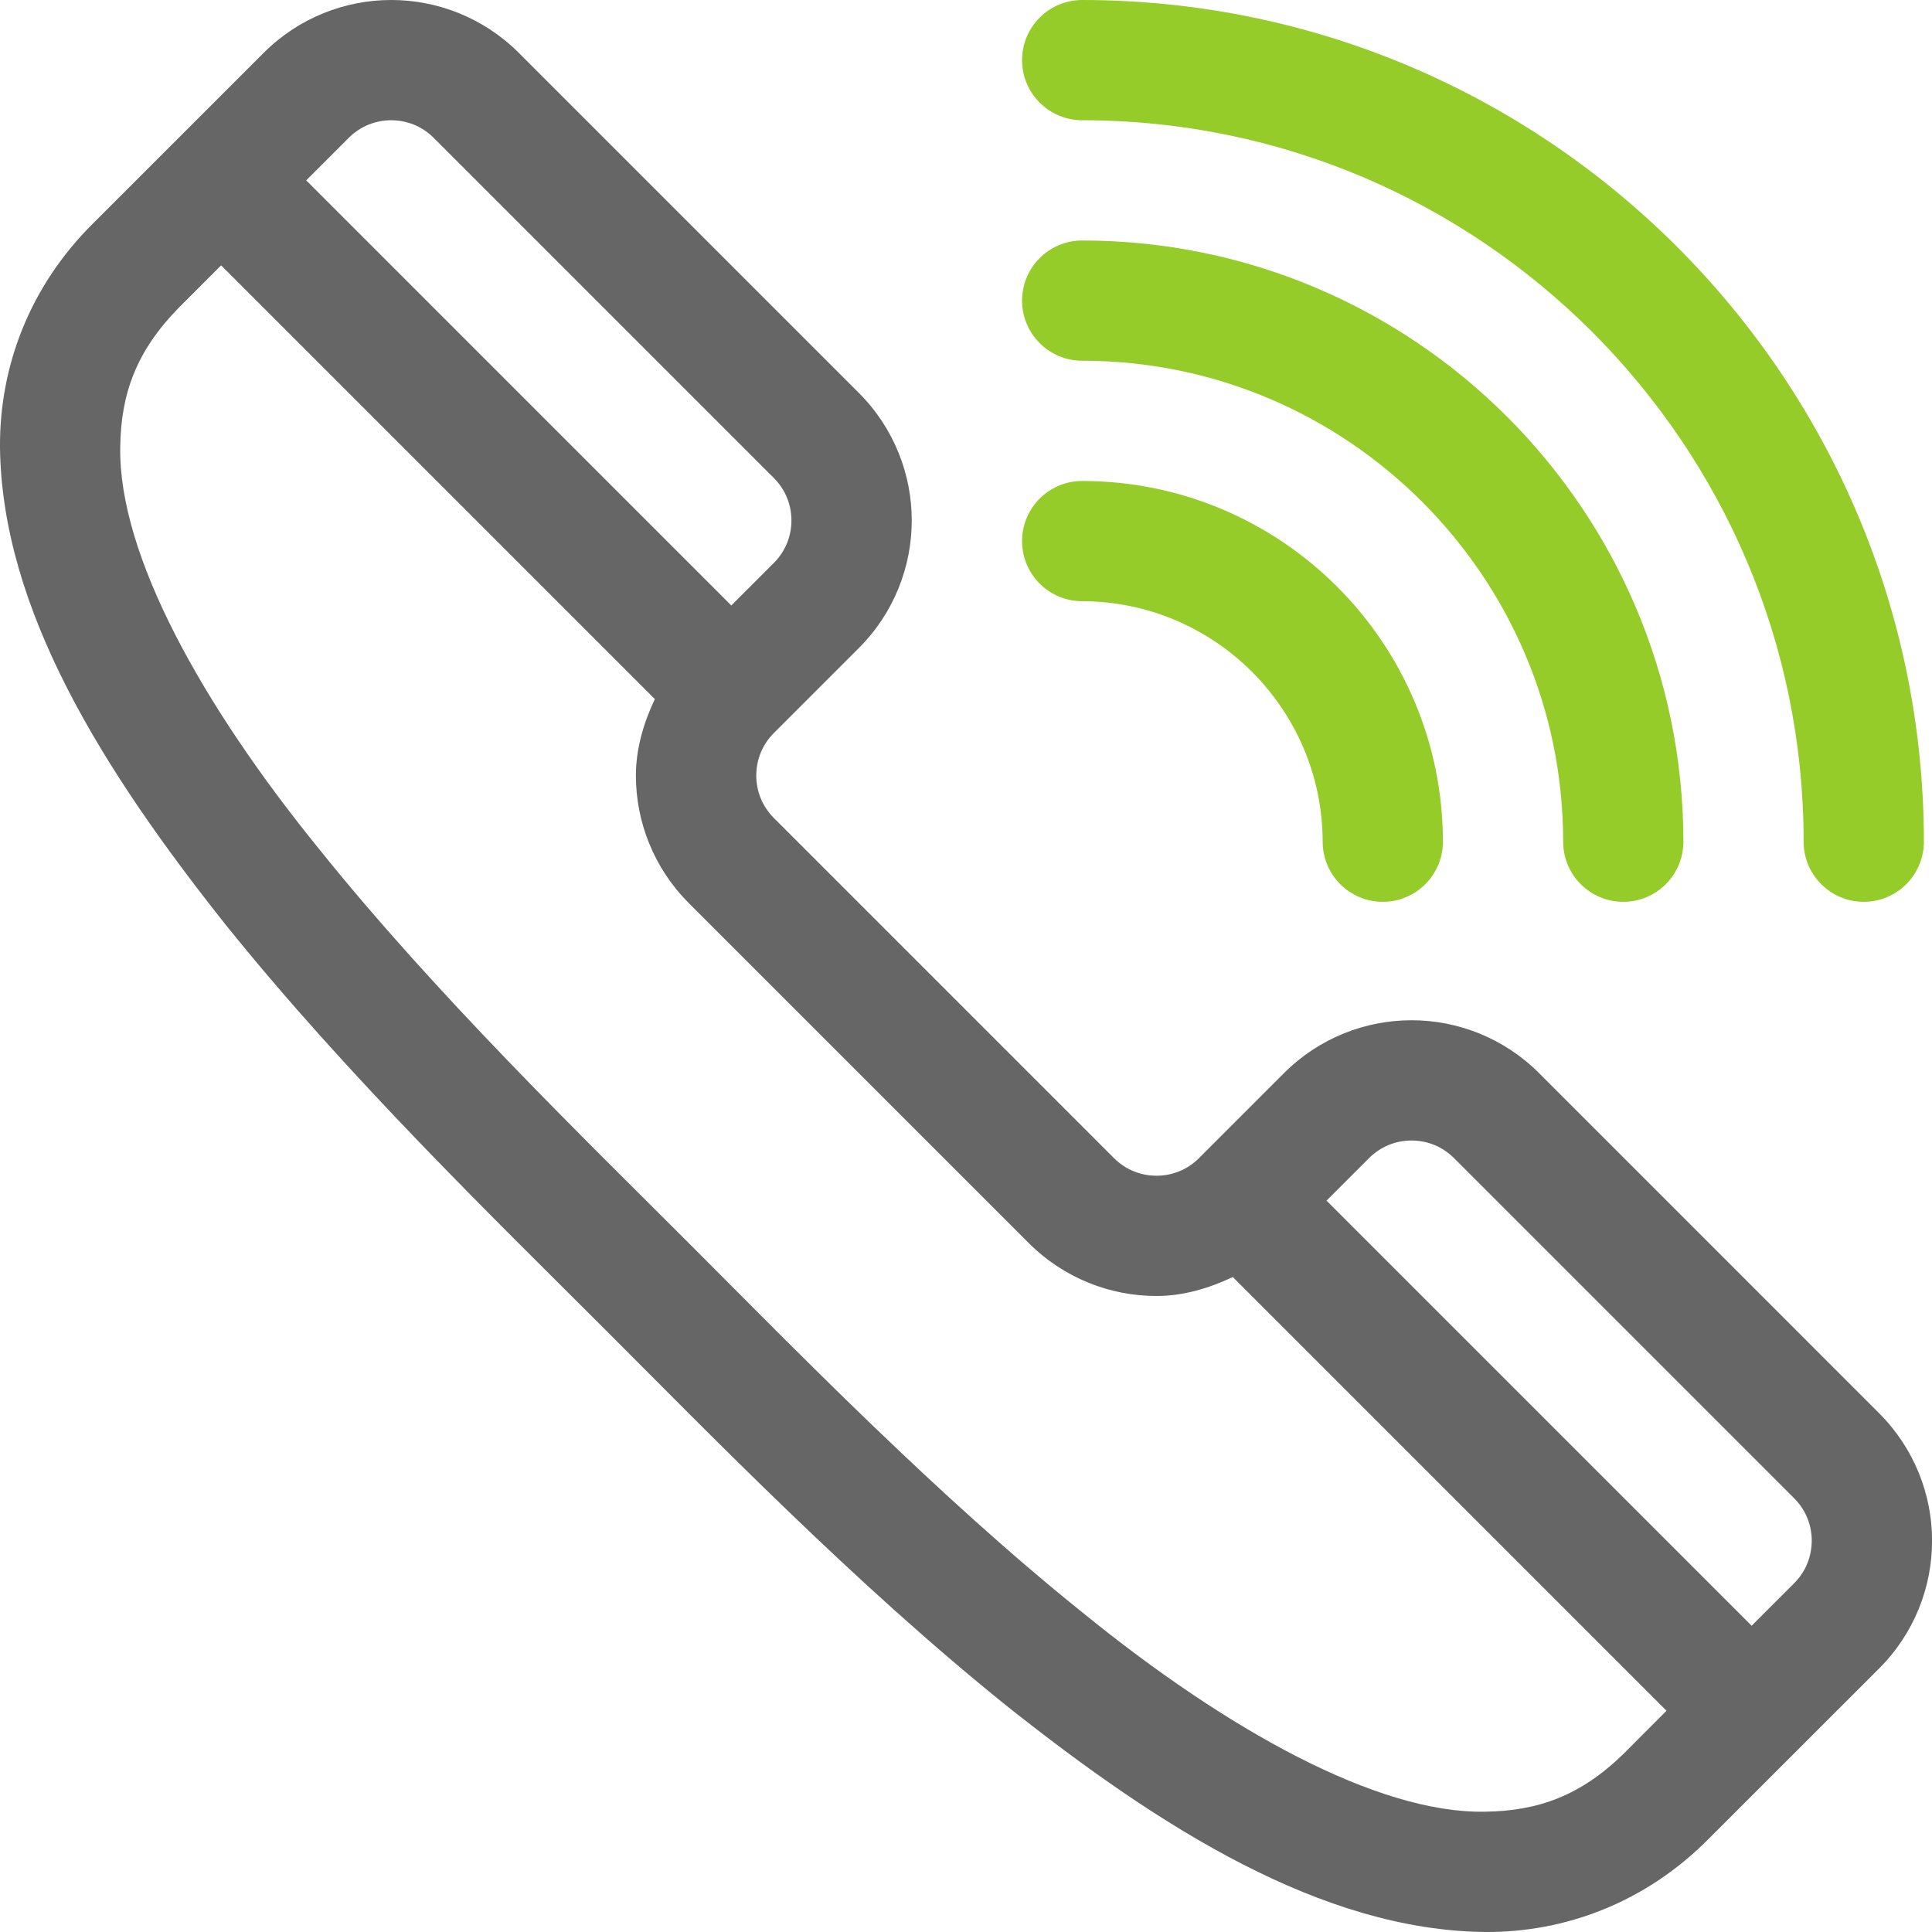
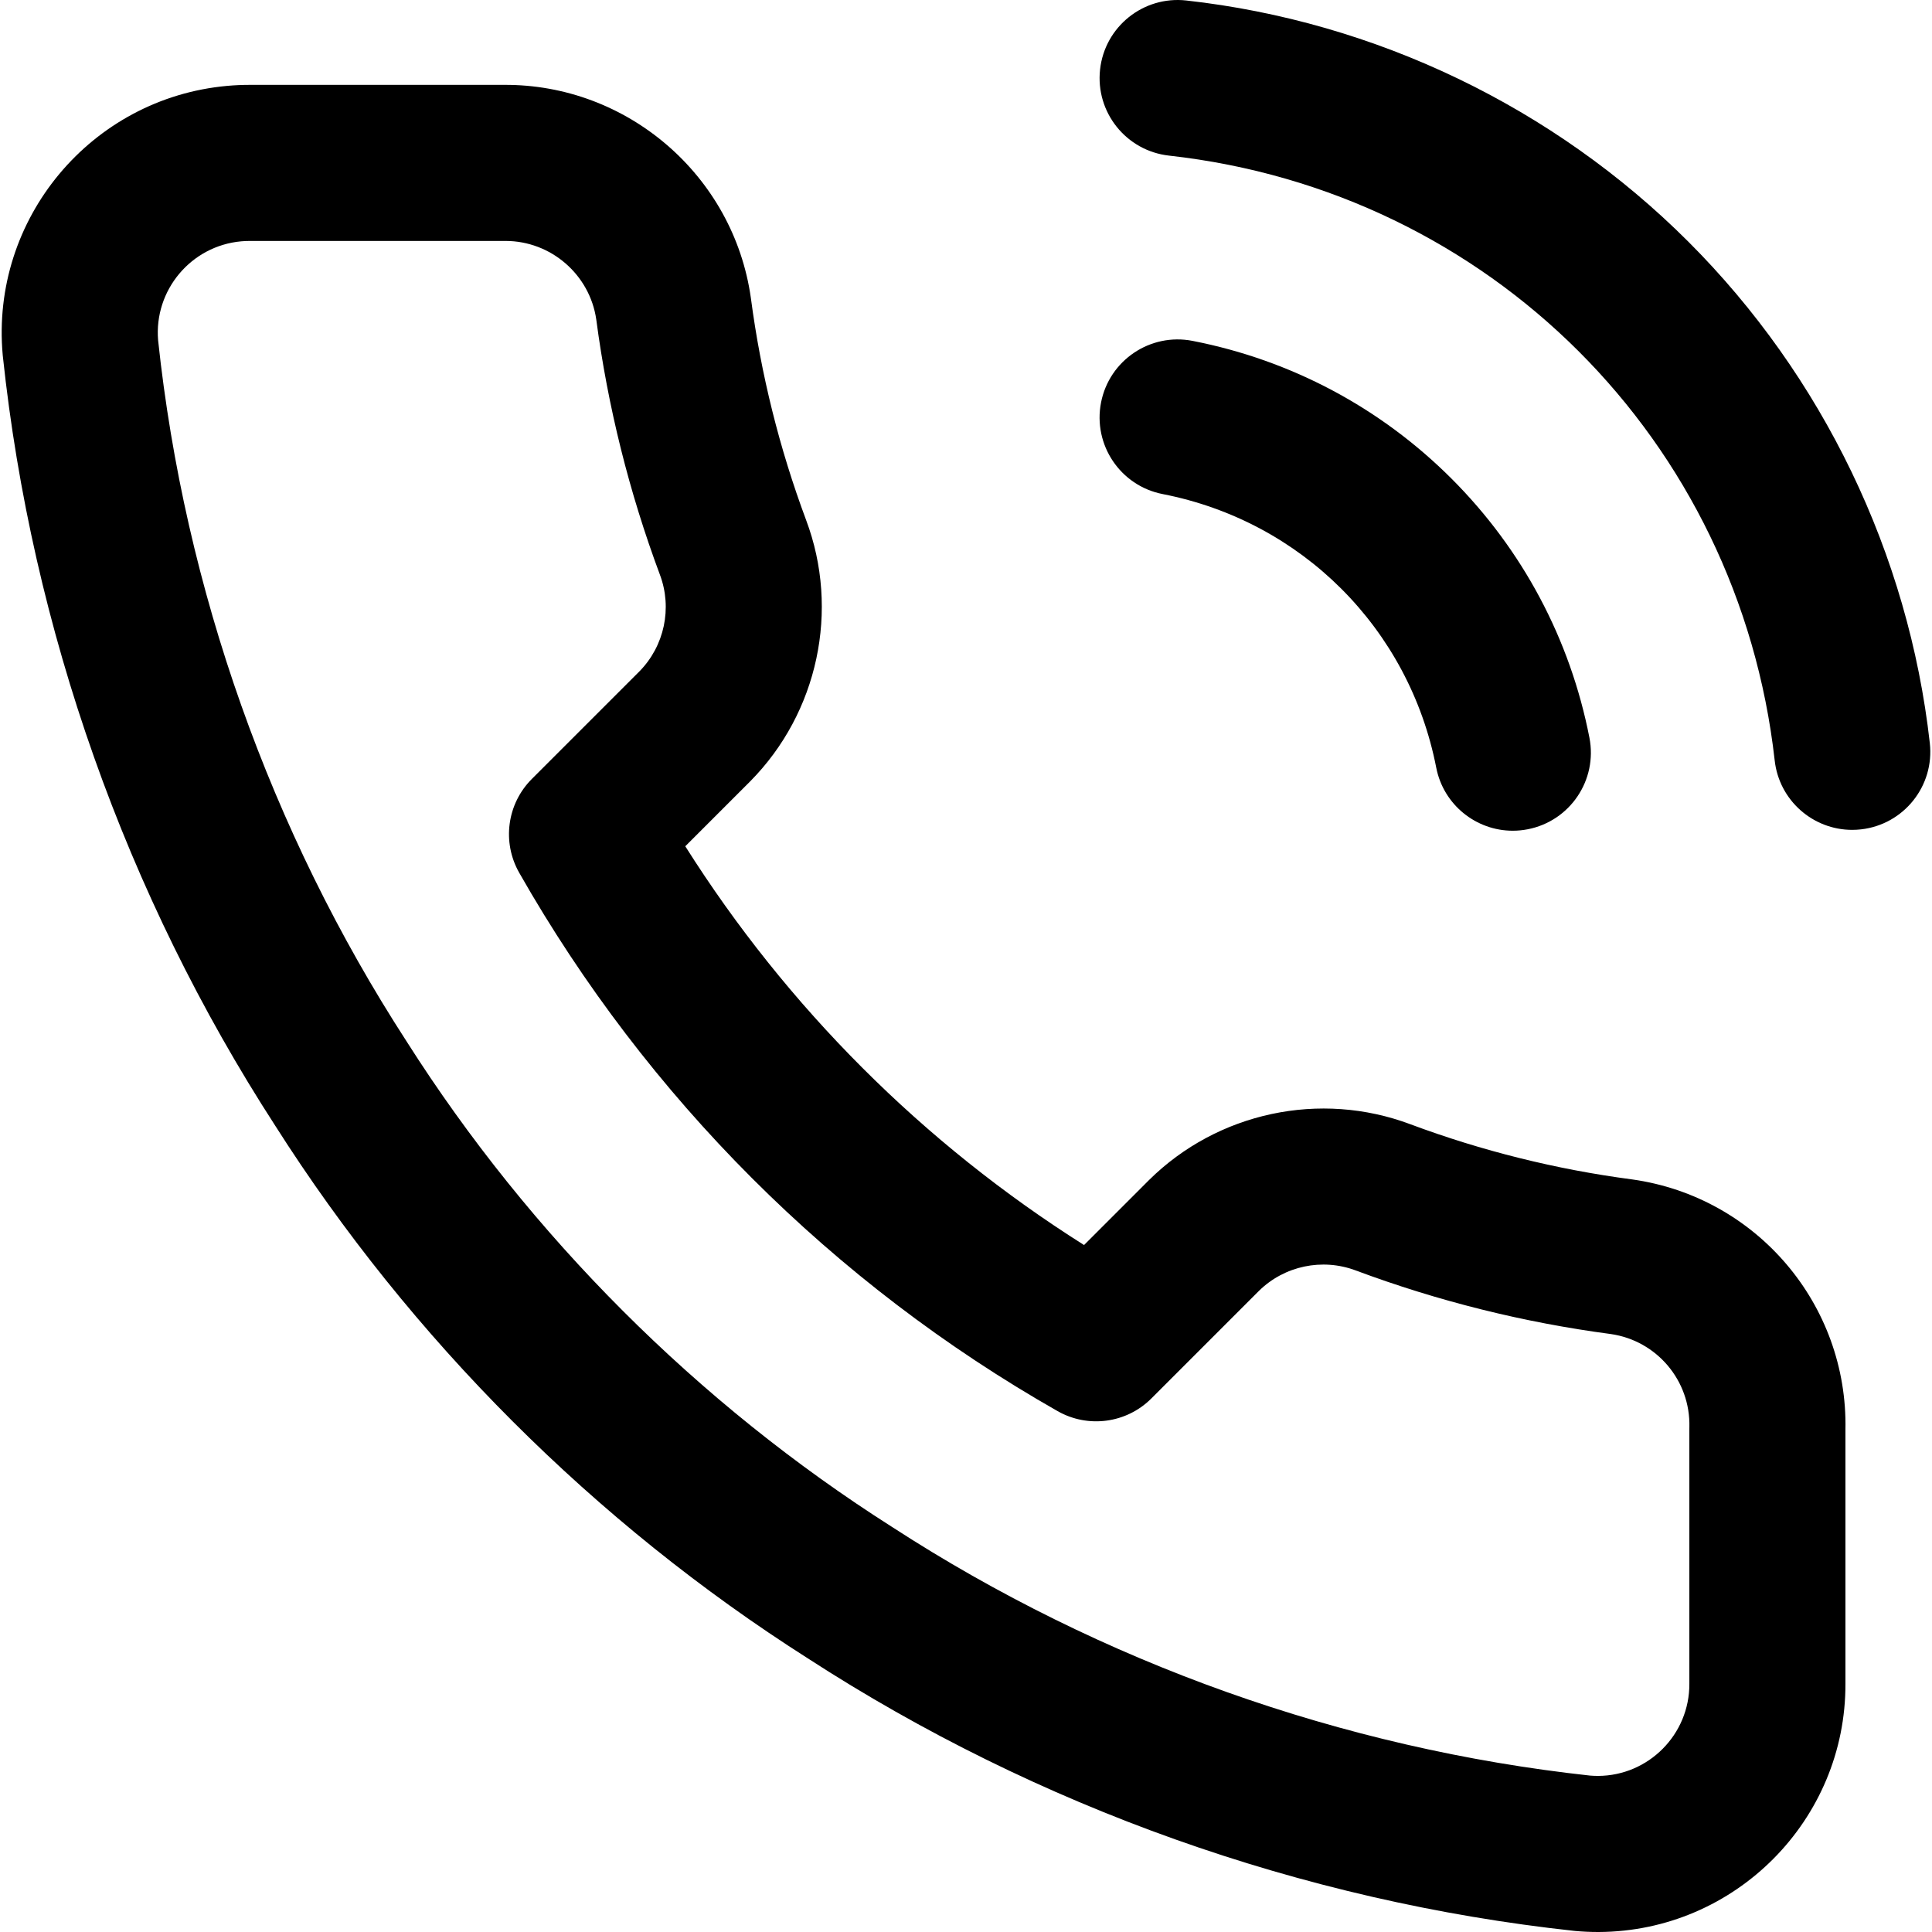
- <svg xmlns="http://www.w3.org/2000/svg" version="1.1" x="0px" y="0px" viewBox="0 0 32.135 32.134" style="enable-background:new 0 0 32.135 32.134;" xml:space="preserve">
-   <g id="Layer_21">
-     <path style="fill:#95CC29;" d="M18,2c3.31,0,6.304,1.344,8.481,3.519C28.656,7.696,30,10.69,30,14c0,0.552,0.448,1,1,1   c0.552,0,1-0.448,1-1C31.998,6.278,25.722,0.002,18,0c-0.552,0-1,0.448-1,1C17,1.552,17.448,2,18,2L18,2z" />
-     <path style="fill:#95CC29;" d="M18,6c2.207,0,4.202,0.895,5.654,2.346C25.105,9.798,26,11.793,26,14c0,0.552,0.448,1,1,1   c0.552,0,1-0.448,1-1c-0.002-5.517-4.483-9.998-10-10c-0.552,0-1,0.448-1,1C17,5.552,17.448,6,18,6L18,6z" />
-     <path style="fill:#95CC29;" d="M18,10c2.203,0.004,3.996,1.796,4,4c0,0.552,0.448,1,1,1c0.552,0,1-0.448,1-1   c-0.002-3.312-2.689-5.998-6-6c-0.552,0-1,0.448-1,1C17,9.552,17.448,10,18,10L18,10z" />
-     <path style="fill:#666666;" d="M25.599,17.849c-0.583-0.584-1.357-0.88-2.121-0.879c-0.764-0.001-1.538,0.295-2.121,0.879   l-1.414,1.414c-0.198,0.197-0.448,0.292-0.707,0.293c-0.259-0.001-0.509-0.096-0.707-0.293l-5.657-5.657   c-0.197-0.198-0.292-0.448-0.293-0.707c0.001-0.259,0.096-0.509,0.293-0.707l1.414-1.414c0.584-0.583,0.88-1.357,0.879-2.121   c0.001-0.764-0.295-1.538-0.879-2.121L8.629,0.879C8.045,0.295,7.272-0.001,6.507,0C5.743-0.001,4.969,0.295,4.386,0.879   L1.557,3.707C0.489,4.761-0.01,6.103,0,7.439c0.031,2.706,1.723,5.385,3.751,7.939c2.043,2.543,4.507,4.928,6.292,6.714   c1.786,1.785,4.171,4.249,6.714,6.292c2.554,2.028,5.233,3.72,7.939,3.751c1.336,0.01,2.677-0.489,3.732-1.557l2.829-2.828   c0.584-0.583,0.88-1.357,0.879-2.121c0.001-0.765-0.295-1.538-0.879-2.121L25.599,17.849z M5.8,2.293   C5.998,2.096,6.248,2.001,6.507,2c0.259,0.001,0.509,0.096,0.707,0.293l5.657,5.657c0.197,0.198,0.292,0.448,0.293,0.707   c-0.001,0.259-0.096,0.509-0.293,0.707l-0.707,0.707L5.093,3L5.8,2.293z M27.013,29.163c-0.719,0.705-1.432,0.961-2.318,0.971   c-1.785,0.031-4.287-1.359-6.686-3.31c-2.411-1.935-4.753-4.347-6.552-6.147c-1.8-1.799-4.211-4.141-6.147-6.552   C3.36,11.726,1.97,9.224,2,7.439c0.01-0.886,0.266-1.598,0.971-2.318l0.707-0.707l7.214,7.214   c-0.192,0.406-0.315,0.834-0.315,1.271c-0.001,0.764,0.295,1.538,0.879,2.121l5.657,5.657c0.583,0.584,1.357,0.88,2.121,0.879   c0.437,0.001,0.865-0.123,1.271-0.315l7.214,7.214L27.013,29.163z M29.842,26.334l-0.707,0.707l-7.071-7.071l0.707-0.707   c0.198-0.197,0.448-0.292,0.707-0.293c0.259,0.001,0.509,0.096,0.707,0.293l5.657,5.657c0.197,0.198,0.292,0.448,0.293,0.707   C30.133,25.887,30.039,26.137,29.842,26.334z" />
-     <rect x="0.002" y="0" style="fill:none;" width="32" height="32" />
+ <svg xmlns="http://www.w3.org/2000/svg" version="1.1" id="Layer_1" x="0px" y="0px" viewBox="0 0 512.001 512.001" style="enable-background:new 0 0 512.001 512.001;" xml:space="preserve">
+   <g>
+     <g>
+       <path d="M421.216,195.504c-5.092-26.101-17.723-49.836-36.526-68.64c-18.804-18.803-42.54-31.434-68.641-36.527    c-11.21-2.189-22.073,5.128-24.261,16.339c-2.187,11.212,5.128,22.073,16.339,24.26c36.847,7.188,65.3,35.642,72.489,72.489    c1.927,9.874,10.581,16.726,20.278,16.726c1.313,0,2.645-0.125,3.984-0.387C416.088,217.577,423.403,206.715,421.216,195.504z" />
+     </g>
  </g>
-   <g id="Layer_1">
+   <g>
+     <g>
+       <path d="M511.422,196.929c-5.629-50.096-28.373-97.304-64.042-132.927C411.712,28.378,364.475,5.694,314.371,0.128    c-11.355-1.261-21.578,6.92-22.839,18.272c-1.261,11.353,6.919,21.578,18.272,22.84c84.961,9.438,150.966,75.36,160.512,160.31    c1.188,10.566,10.139,18.374,20.527,18.374c0.771,0,1.552-0.043,2.336-0.131C504.53,218.516,512.698,208.281,511.422,196.929z" />
+     </g>
+   </g>
+   <g>
+     <g>
+       <path d="M432.59,312.566c-0.062-0.008-0.124-0.017-0.186-0.025c-20.013-2.639-39.751-7.557-58.619-14.596    c-23.91-8.99-51.103-3.191-69.27,14.772c-0.028,0.028-0.056,0.055-0.083,0.083l-17.148,17.148    c-42.633-26.924-78.756-63.047-105.679-105.679l17.149-17.149c0.027-0.028,0.054-0.055,0.082-0.083    c17.964-18.166,23.762-45.356,14.79-69.223c-7.057-18.914-11.974-38.653-14.614-58.666c-0.007-0.063-0.017-0.127-0.026-0.19    c-4.591-32.478-32.782-56.734-65.548-56.467H66.053c-1.943,0.002-3.912,0.091-5.853,0.267    C24.143,26.016-2.541,58.001,0.718,94.058c0.01,0.108,0.02,0.215,0.032,0.323c7.684,72.354,32.649,142.88,72.197,203.955    c35.892,56.461,84.701,105.269,141.162,141.164c60.792,39.406,130.99,64.369,203.013,72.196c0.127,0.015,0.254,0.027,0.38,0.038    c1.961,0.176,3.949,0.266,5.921,0.266c0.083,0,0.165,0,0.247,0.001c36.204-0.148,65.538-29.722,65.391-65.841v-67.233    C489.746,345.714,465.515,317.211,432.59,312.566z M447.698,378.695v67.548c0.055,13.396-10.8,24.338-24.19,24.393    c-0.715-0.004-1.425-0.027-2.135-0.086c-65.578-7.161-129.488-29.914-184.837-65.808c-0.053-0.035-0.107-0.069-0.161-0.103    c-51.429-32.68-95.885-77.137-128.565-128.565c-0.032-0.051-0.064-0.101-0.097-0.153C71.683,220.306,48.928,156.086,41.902,90.193    C40.779,76.91,50.63,65.155,63.923,63.954c0.717-0.064,1.443-0.098,2.145-0.098h67.463c0.146-0.001,0.294-0.003,0.443-0.002    c12.021,0,22.322,8.905,24.044,20.819c3.05,23.063,8.721,45.806,16.871,67.649c3.319,8.832,1.189,18.869-5.427,25.591    l-28.517,28.517c-6.583,6.582-7.956,16.753-3.354,24.847c33.837,59.508,83.177,108.847,142.685,142.685    c8.094,4.6,18.264,3.23,24.848-3.355l28.512-28.512c6.72-6.621,16.765-8.752,25.642-5.415    c21.799,8.134,44.547,13.805,67.61,16.855c12.18,1.757,21.122,12.339,20.816,24.647    C447.7,378.353,447.698,378.524,447.698,378.695z" />
+     </g>
+   </g>
+   <g>
+ </g>
+   <g>
+ </g>
+   <g>
+ </g>
+   <g>
+ </g>
+   <g>
+ </g>
+   <g>
+ </g>
+   <g>
+ </g>
+   <g>
+ </g>
+   <g>
+ </g>
+   <g>
+ </g>
+   <g>
+ </g>
+   <g>
+ </g>
+   <g>
+ </g>
+   <g>
+ </g>
+   <g>
</g>
</svg>
